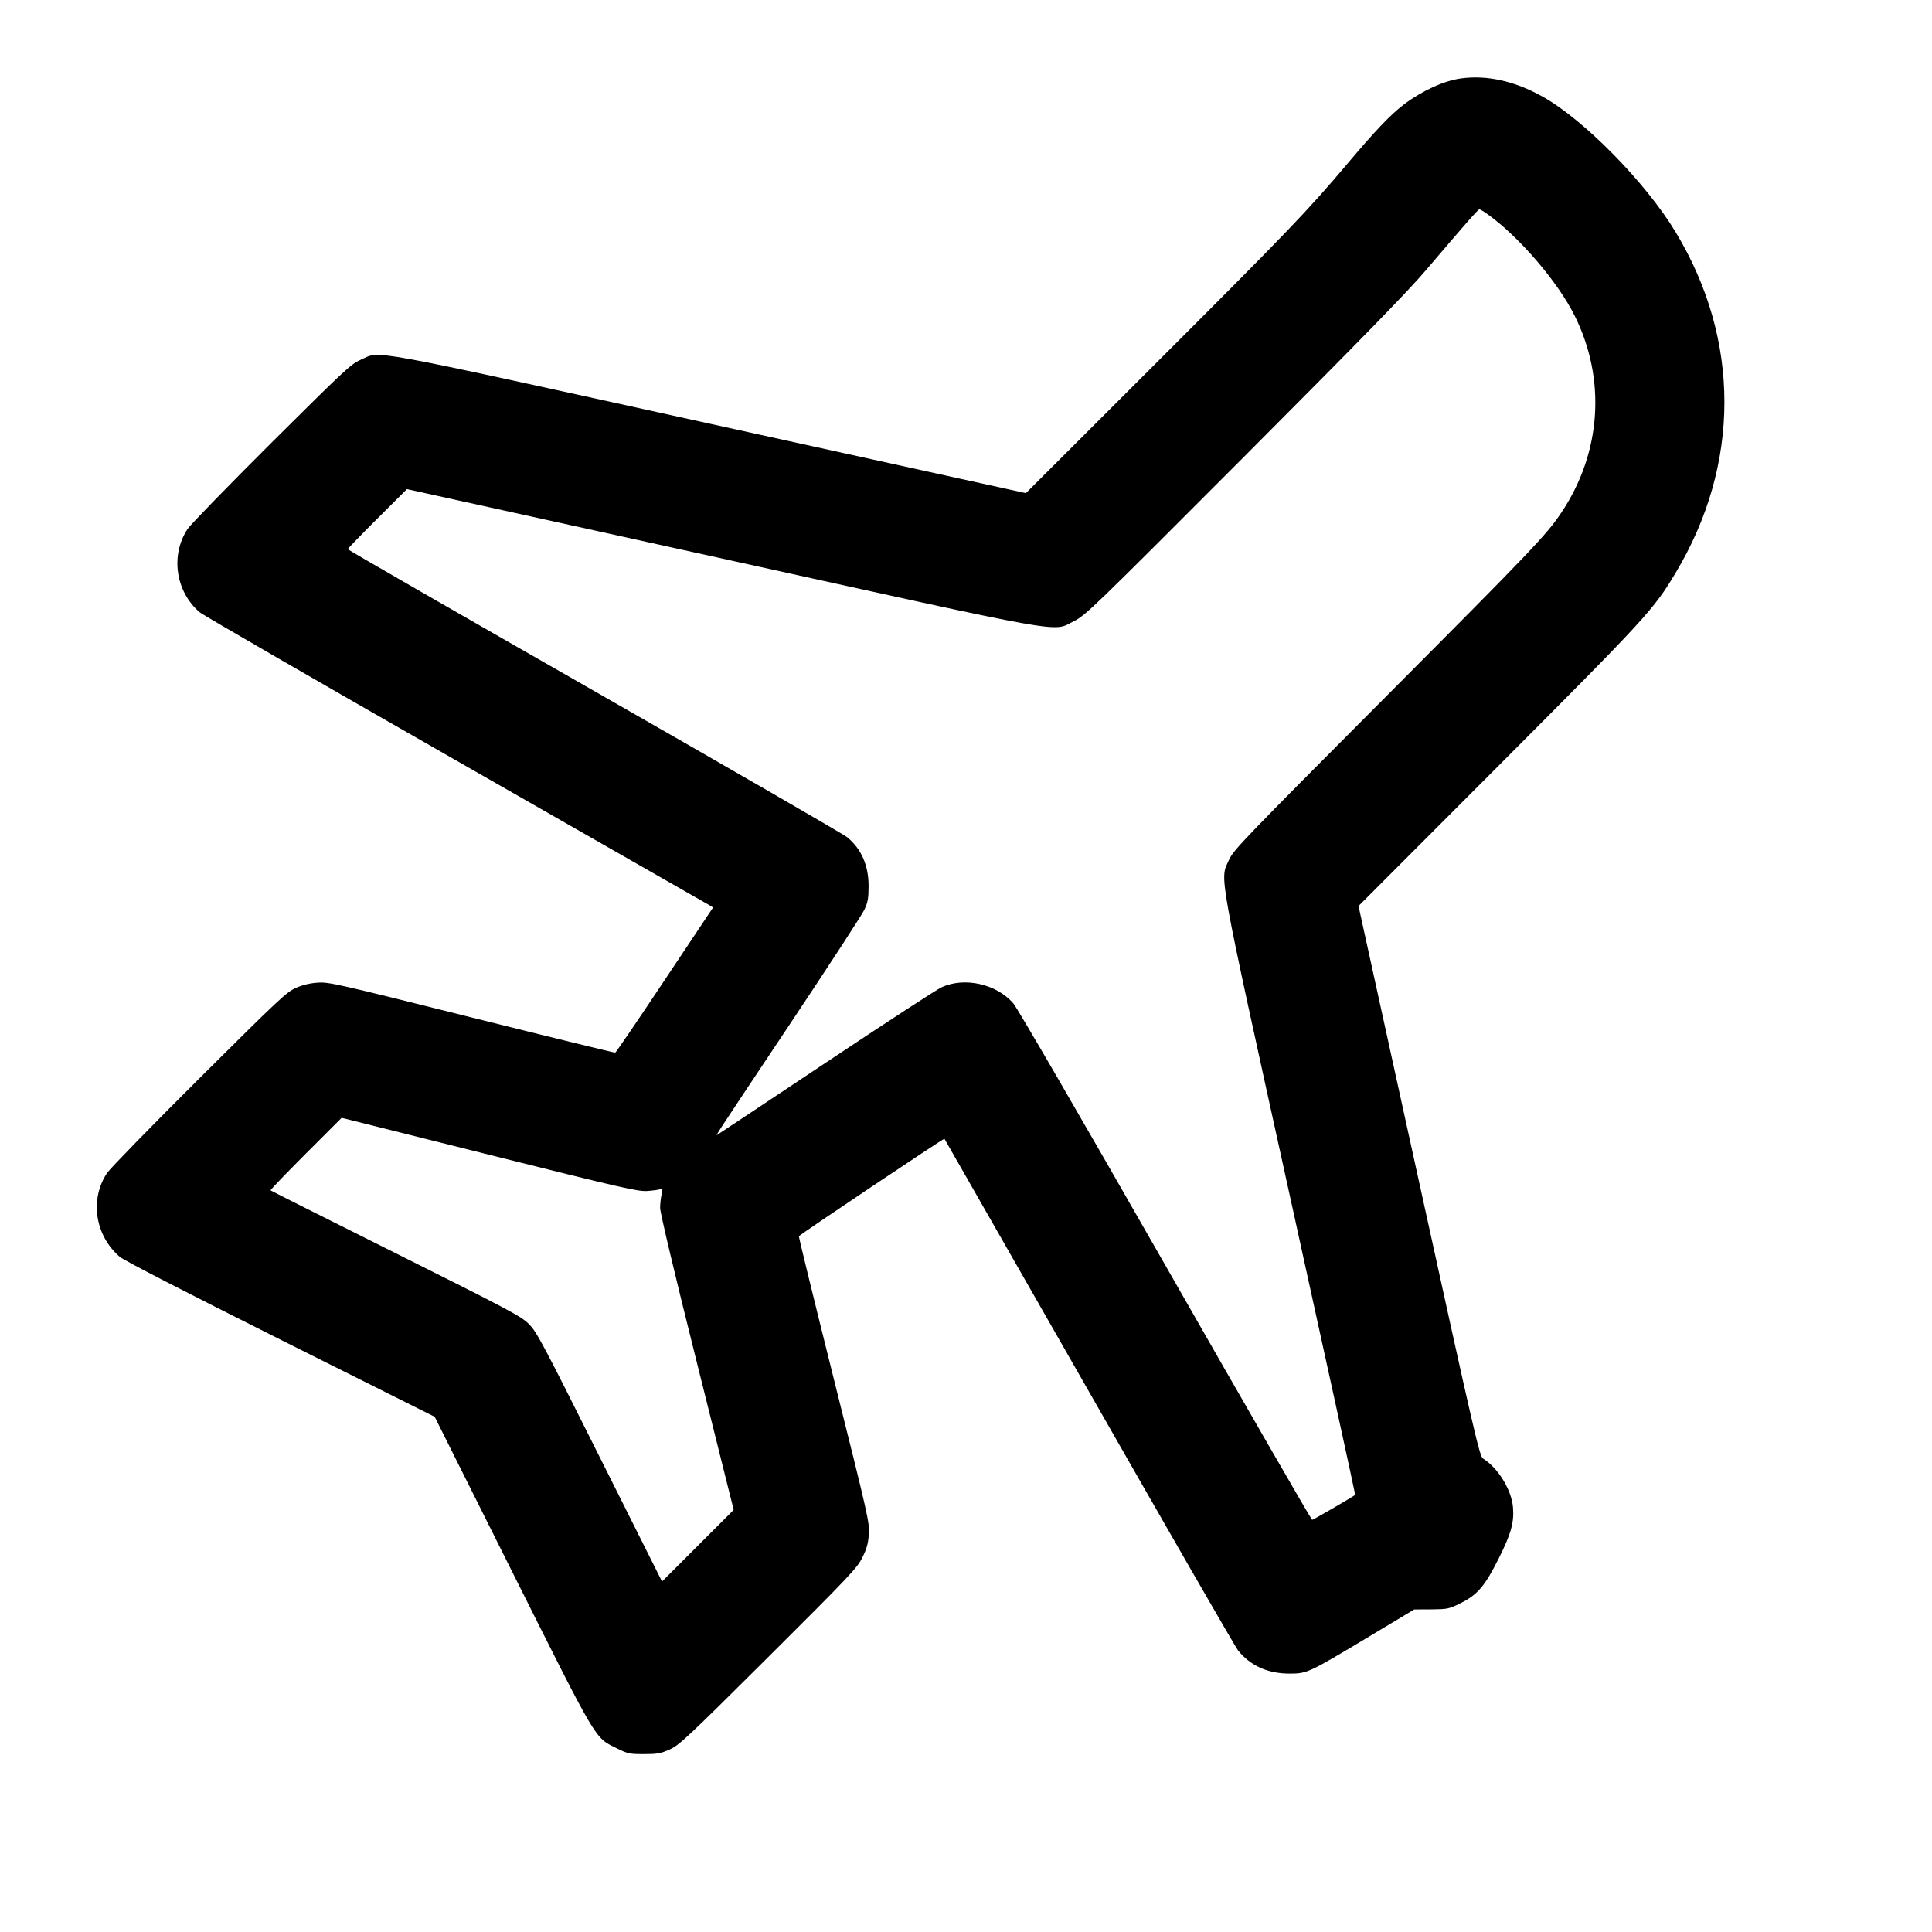
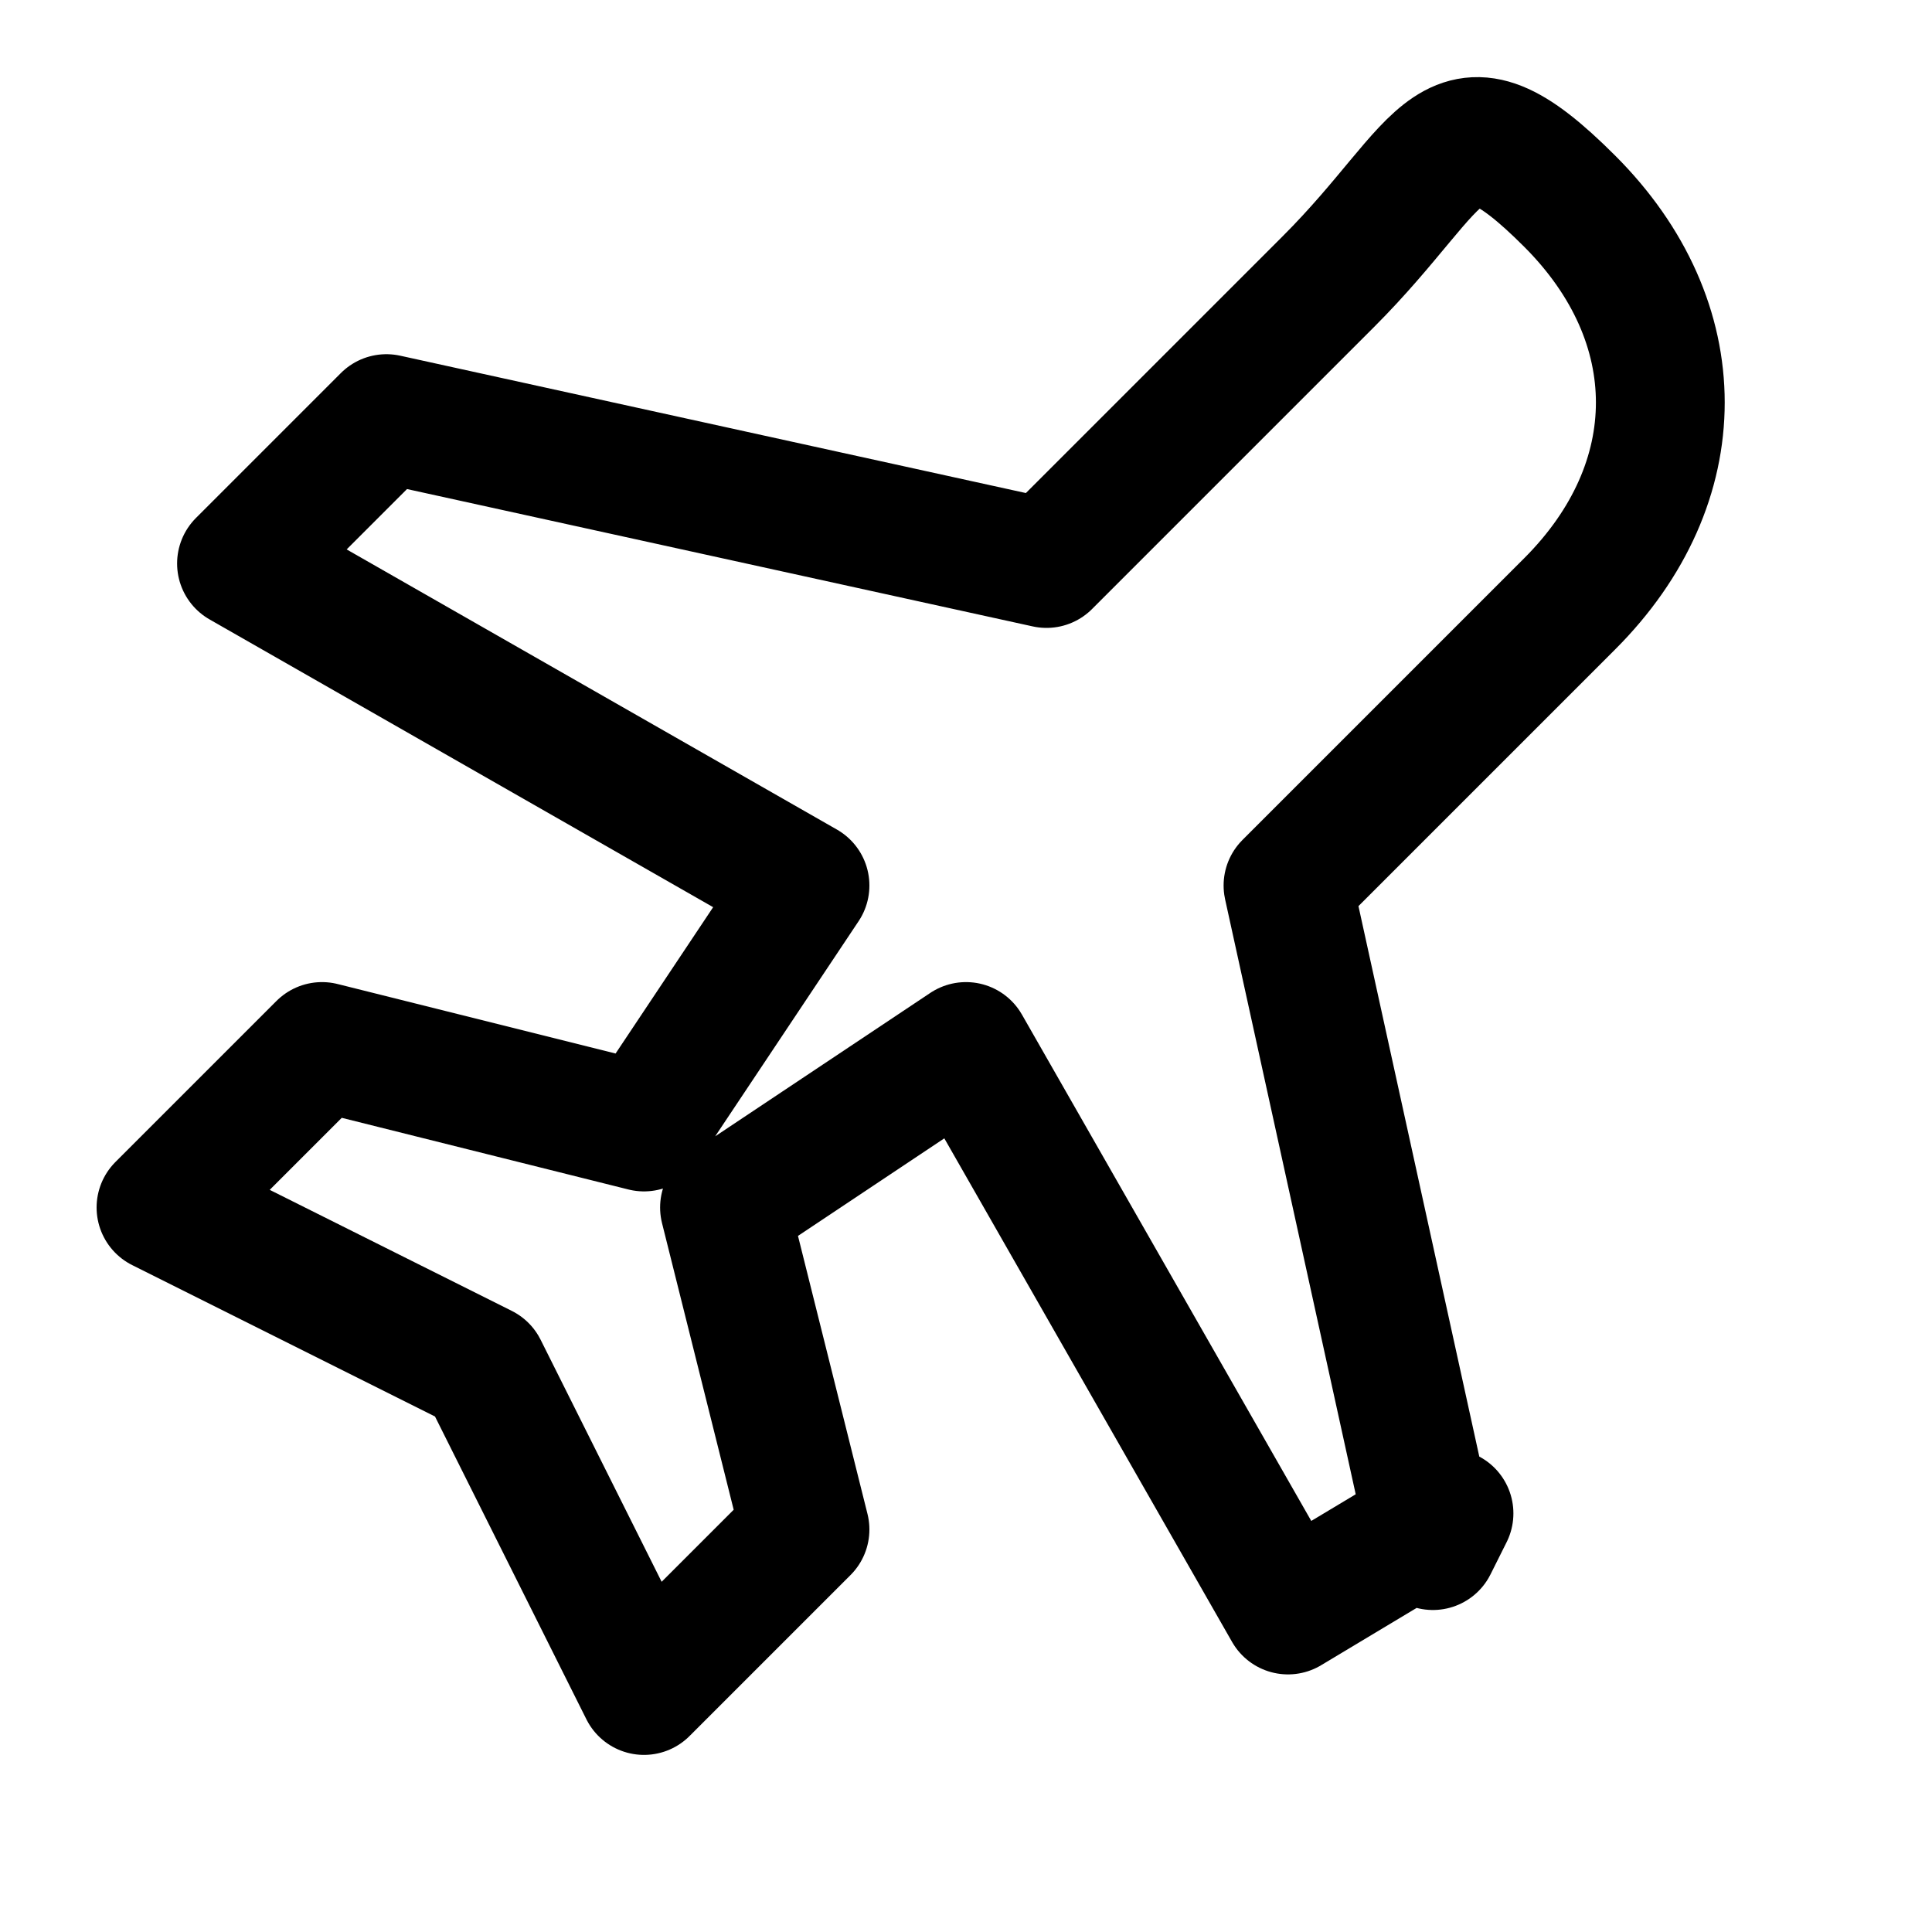
- <svg xmlns="http://www.w3.org/2000/svg" viewBox="0 0 24 24">
-   <path d="M18.150 0.974 C 17.942 1.002,17.671 1.124,17.446 1.293 C 17.276 1.421,17.094 1.612,16.735 2.037 C 16.240 2.623,16.003 2.870,14.374 4.498 L 12.744 6.126 8.807 5.261 C 4.419 4.297,4.742 4.356,4.475 4.472 C 4.360 4.522,4.270 4.607,3.374 5.498 C 2.837 6.033,2.368 6.515,2.331 6.570 C 2.115 6.895,2.180 7.349,2.480 7.605 C 2.522 7.641,3.950 8.466,5.653 9.439 C 7.356 10.412,8.774 11.222,8.804 11.240 L 8.858 11.273 8.259 12.171 C 7.930 12.666,7.652 13.073,7.643 13.076 C 7.634 13.079,6.830 12.882,5.858 12.639 C 4.177 12.218,4.083 12.197,3.946 12.207 C 3.851 12.213,3.759 12.235,3.676 12.272 C 3.560 12.323,3.469 12.408,2.474 13.398 C 1.882 13.988,1.368 14.515,1.331 14.570 C 1.112 14.898,1.179 15.347,1.487 15.612 C 1.539 15.657,2.279 16.038,3.485 16.642 L 5.400 17.600 6.358 19.516 C 7.428 21.653,7.385 21.581,7.656 21.715 C 7.800 21.786,7.818 21.790,7.999 21.790 C 8.167 21.790,8.206 21.783,8.320 21.732 C 8.440 21.677,8.530 21.593,9.546 20.582 C 10.560 19.572,10.647 19.479,10.712 19.349 C 10.767 19.238,10.785 19.175,10.793 19.059 C 10.803 18.916,10.787 18.843,10.361 17.142 C 10.118 16.170,9.921 15.366,9.924 15.357 C 9.930 15.340,11.725 14.137,11.732 14.146 C 11.734 14.148,12.542 15.563,13.529 17.290 C 14.515 19.017,15.347 20.462,15.378 20.500 C 15.531 20.692,15.748 20.790,16.020 20.790 C 16.237 20.790,16.255 20.781,16.994 20.338 L 17.568 19.993 17.780 19.992 C 17.983 19.990,17.998 19.987,18.144 19.915 C 18.353 19.811,18.446 19.703,18.618 19.359 C 18.771 19.052,18.810 18.914,18.795 18.726 C 18.777 18.508,18.611 18.236,18.423 18.119 C 18.379 18.091,18.320 17.833,17.626 14.672 L 16.876 11.255 18.615 9.513 C 20.450 7.673,20.540 7.575,20.813 7.120 C 21.623 5.772,21.624 4.222,20.816 2.884 C 20.445 2.268,19.672 1.482,19.157 1.197 C 18.812 1.006,18.474 0.931,18.150 0.974 M18.482 2.663 C 18.872 2.943,19.348 3.497,19.558 3.916 C 19.955 4.708,19.894 5.625,19.394 6.370 C 19.210 6.645,19.030 6.833,17.220 8.650 C 15.440 10.437,15.323 10.558,15.268 10.680 C 15.152 10.938,15.112 10.715,16.026 14.868 C 16.474 16.902,16.838 18.568,16.835 18.570 C 16.774 18.613,16.313 18.880,16.300 18.880 C 16.291 18.880,15.470 17.458,14.477 15.719 C 13.420 13.869,12.636 12.519,12.587 12.463 C 12.377 12.222,11.981 12.134,11.697 12.264 C 11.638 12.291,10.996 12.709,10.270 13.193 C 9.544 13.677,8.937 14.080,8.922 14.089 C 8.885 14.112,8.807 14.230,9.807 12.730 C 10.291 12.004,10.710 11.361,10.738 11.300 C 10.781 11.208,10.789 11.160,10.790 11.010 C 10.790 10.751,10.702 10.548,10.525 10.401 C 10.484 10.366,9.071 9.550,7.385 8.586 C 5.699 7.623,4.320 6.829,4.320 6.822 C 4.320 6.815,4.485 6.644,4.687 6.443 L 5.055 6.076 8.942 6.932 C 13.364 7.906,13.066 7.853,13.341 7.716 C 13.484 7.645,13.571 7.561,15.452 5.676 C 16.915 4.209,17.491 3.619,17.719 3.350 C 18.220 2.761,18.362 2.600,18.378 2.600 C 18.387 2.600,18.434 2.628,18.482 2.663 M8.040 14.795 C 8.111 14.790,8.185 14.780,8.203 14.772 C 8.232 14.759,8.234 14.766,8.219 14.834 C 8.209 14.876,8.201 14.952,8.200 15.004 C 8.200 15.062,8.377 15.809,8.657 16.927 L 9.114 18.756 8.669 19.201 L 8.224 19.646 7.449 18.099 C 6.739 16.681,6.667 16.544,6.570 16.448 C 6.474 16.351,6.338 16.279,4.918 15.569 C 4.066 15.144,3.366 14.792,3.361 14.787 C 3.356 14.782,3.552 14.578,3.798 14.332 L 4.244 13.886 6.077 14.345 C 7.736 14.760,7.922 14.802,8.040 14.795 " stroke="none" fill-rule="evenodd" fill="black" />
+ <svg xmlns="http://www.w3.org/2000/svg" viewBox="0 0 24 24" fill="none" stroke="#000" stroke-width="1.6" stroke-linecap="round" stroke-linejoin="round">
+   <path d="M17.8 19.2L16 11l3.5-3.5C21 6 21 4 19.5 2.5S18 2 16.5 3.5L13 7l-8.2-1.8L3 7l7 4-2 3-4-1-2 2 4 2 2 4 2-2-1-4 3-2 4 7 2-1.2Z" />
</svg>
